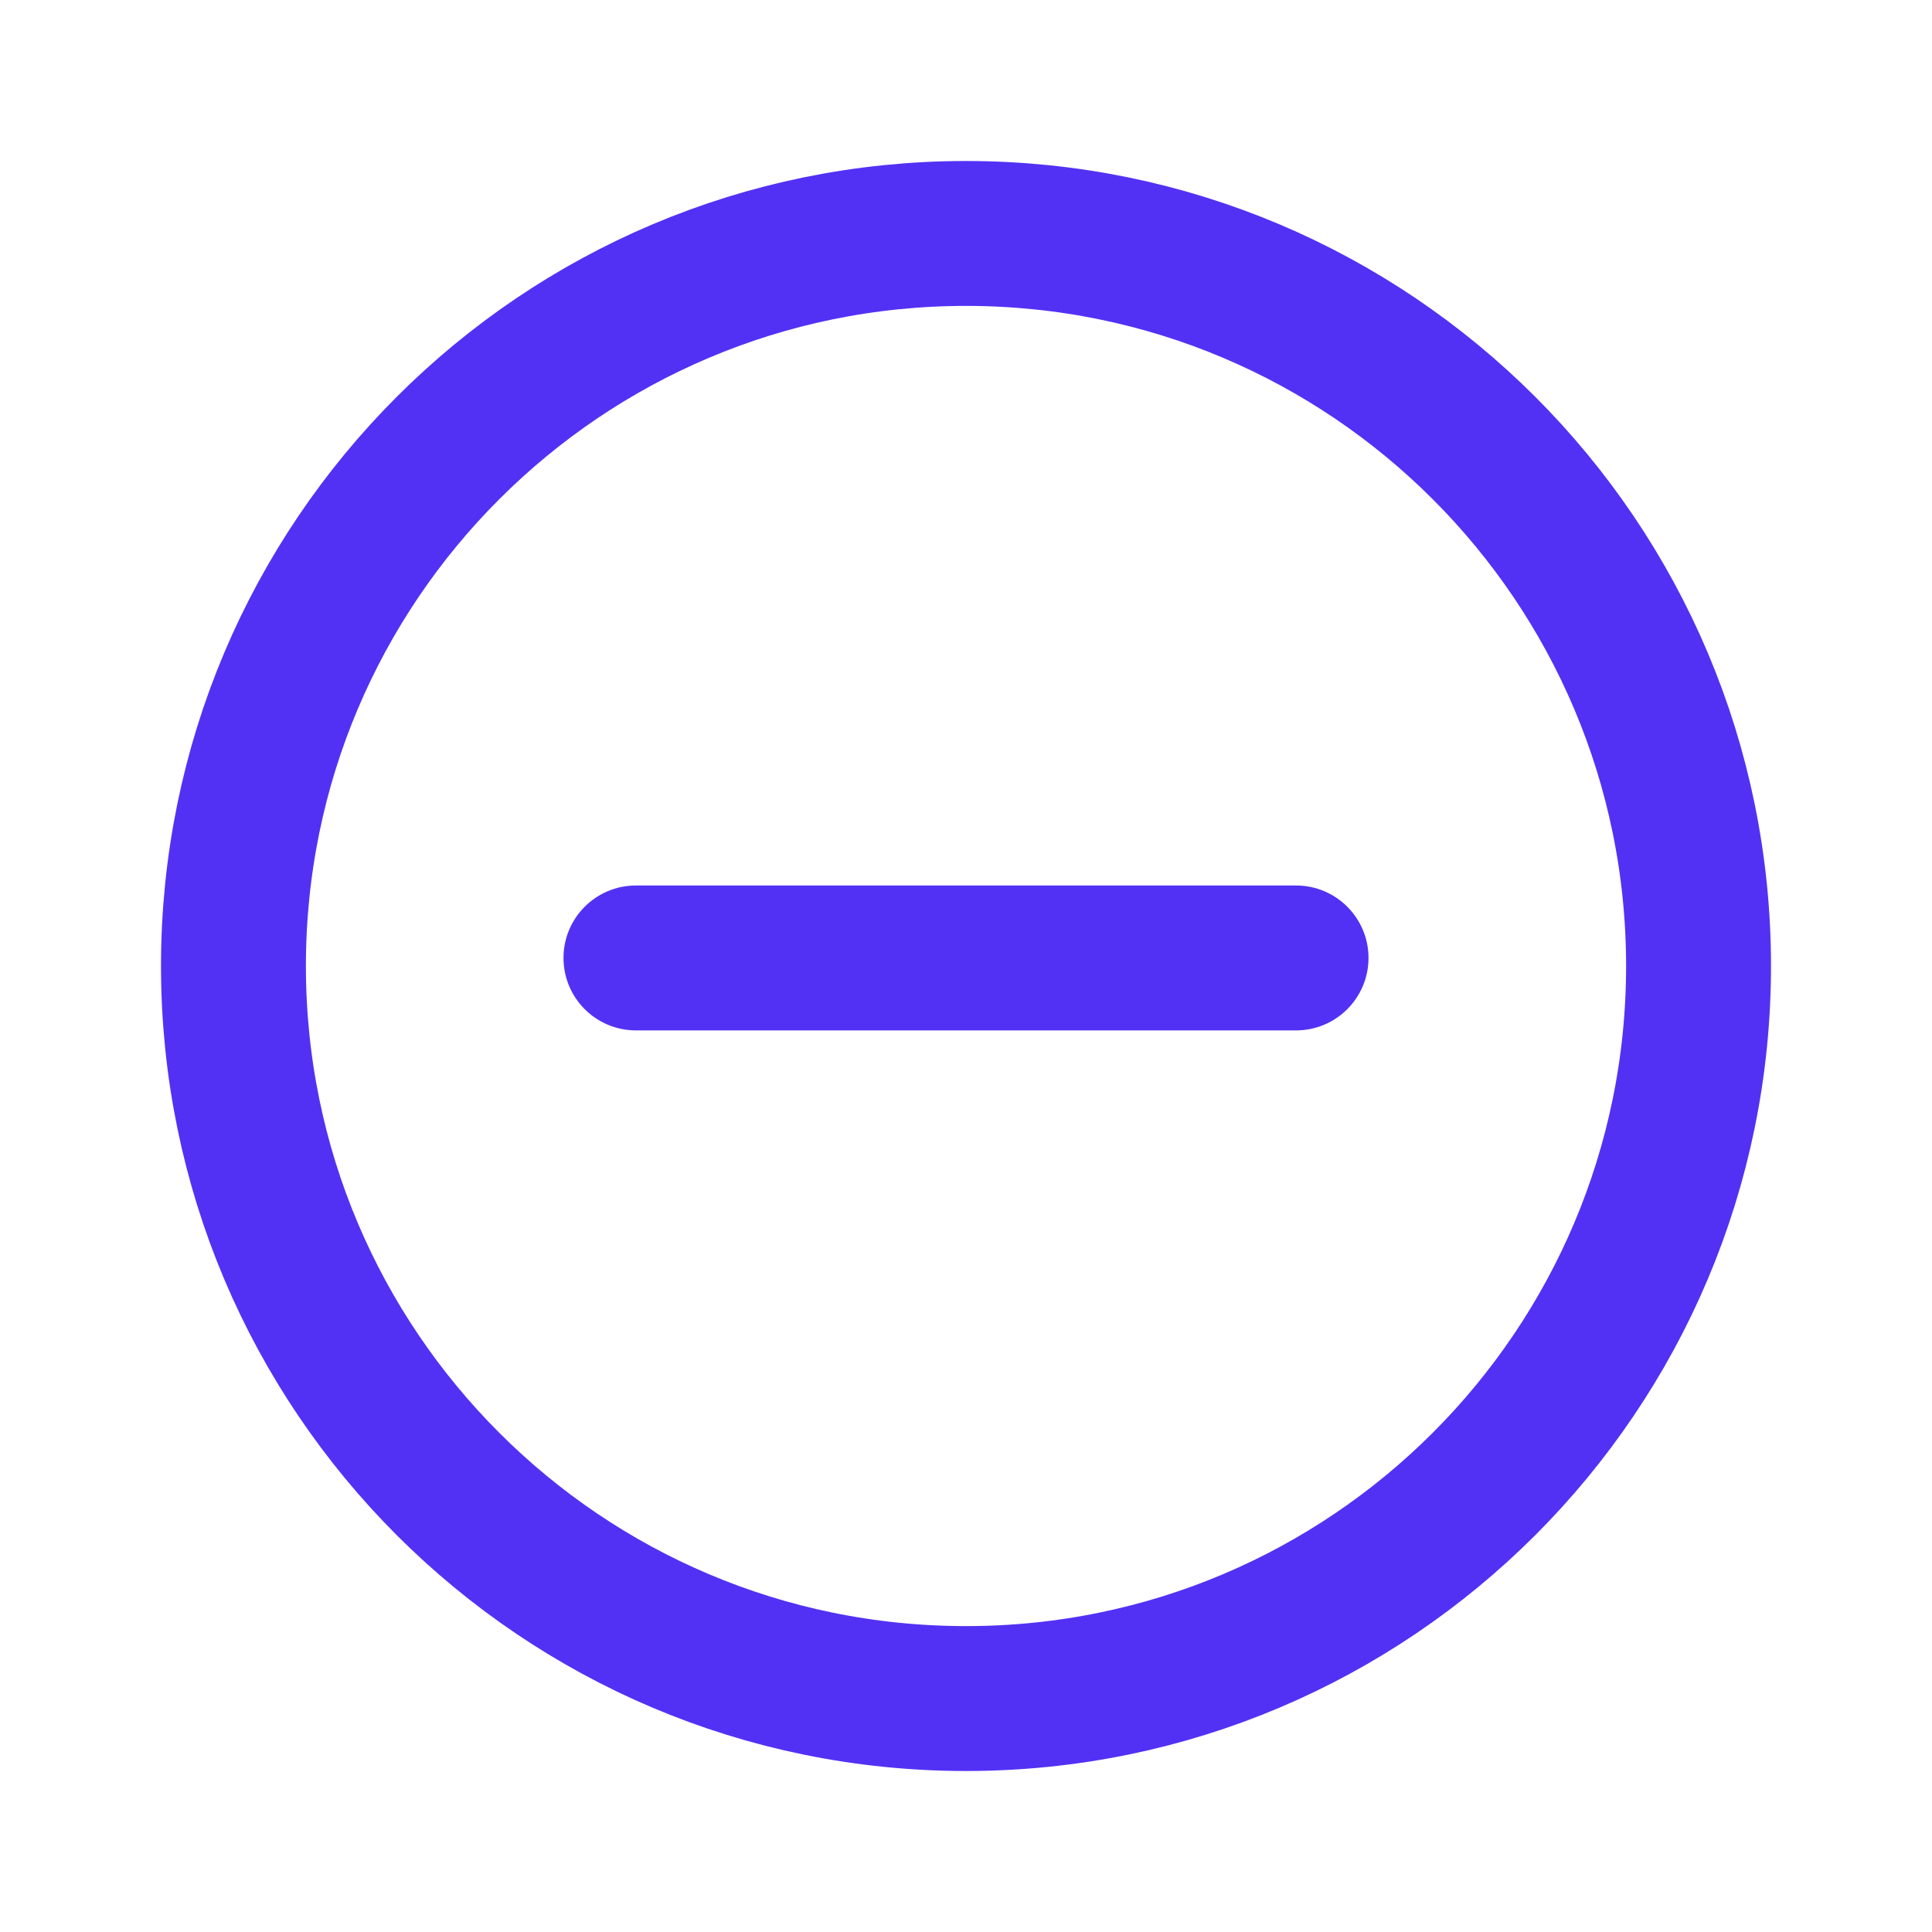
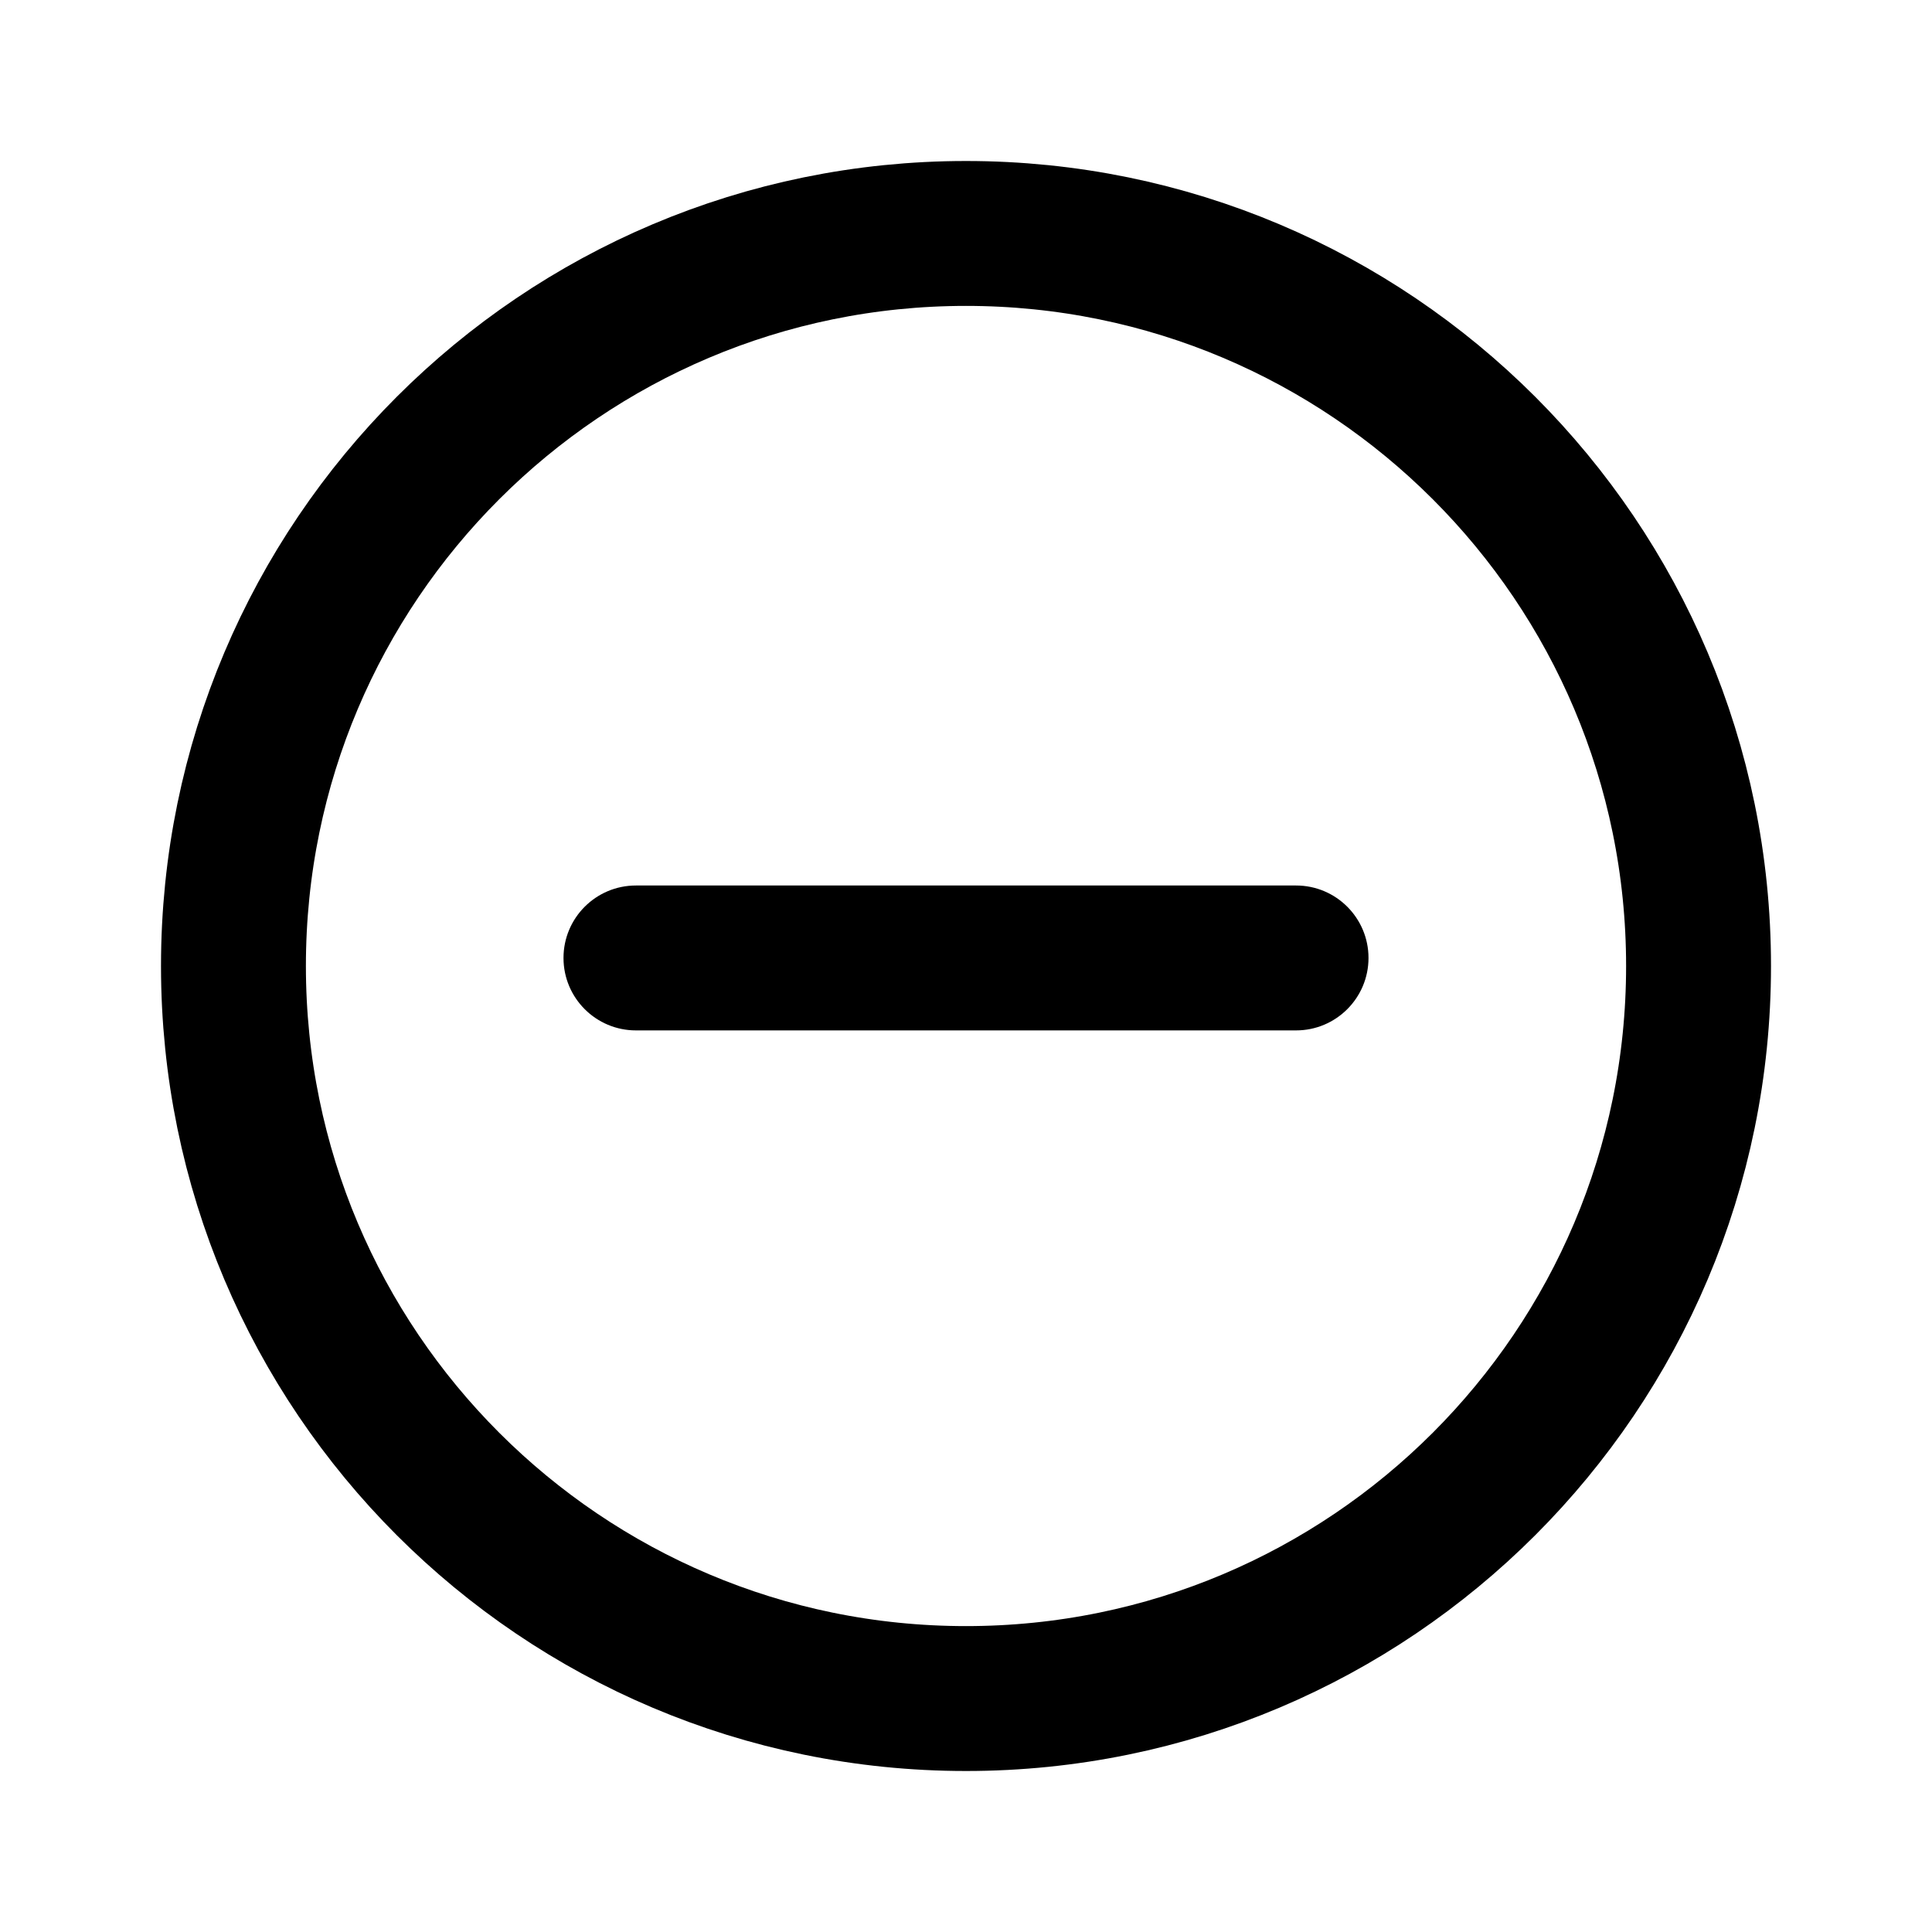
<svg xmlns="http://www.w3.org/2000/svg" width="24" height="24" viewBox="0 0 24 24" fill="none">
-   <circle cx="12" cy="12" r="9.1" stroke="#5331F4" stroke-width="1.8" />
-   <rect x="7" y="11" width="10" height="1.8" rx="0.9" fill="#5331F4" />
+   <circle cx="12" cy="12" r="9.1" stroke="currentColor" stroke-width="1.8" />
+   <rect x="7" y="11" width="10" height="1.8" rx="0.9" fill="currentColor" />
</svg>
